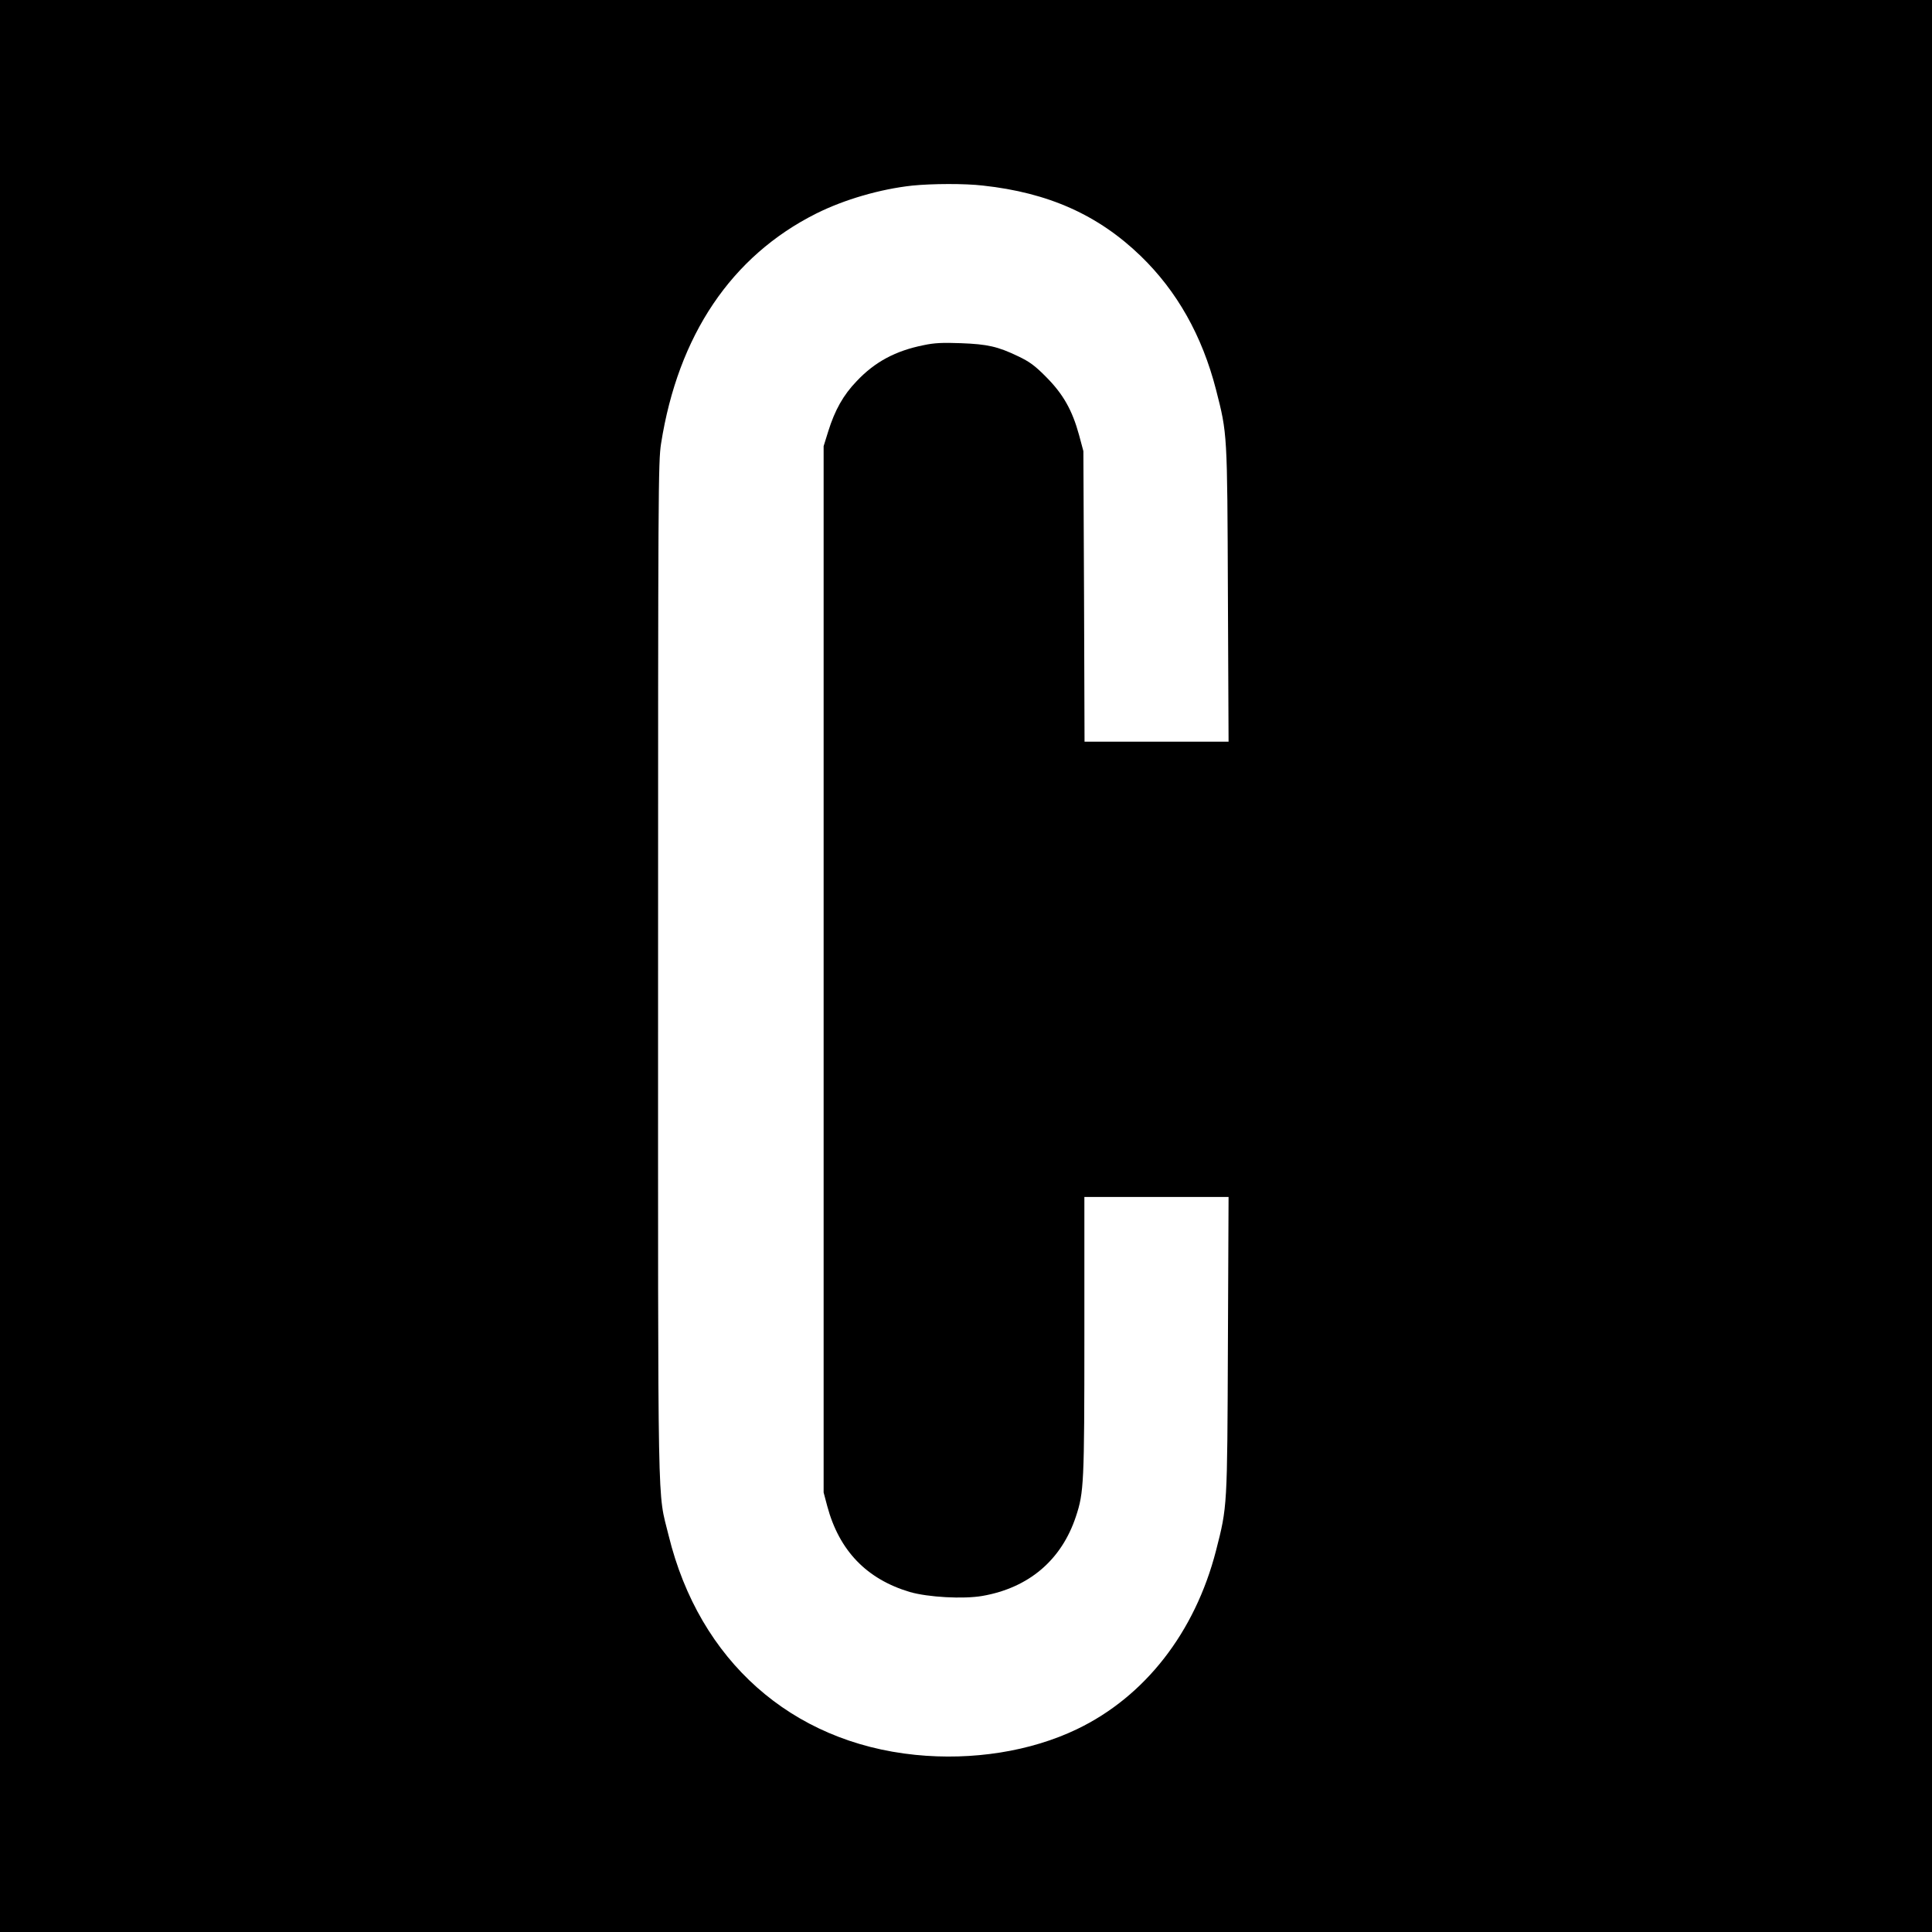
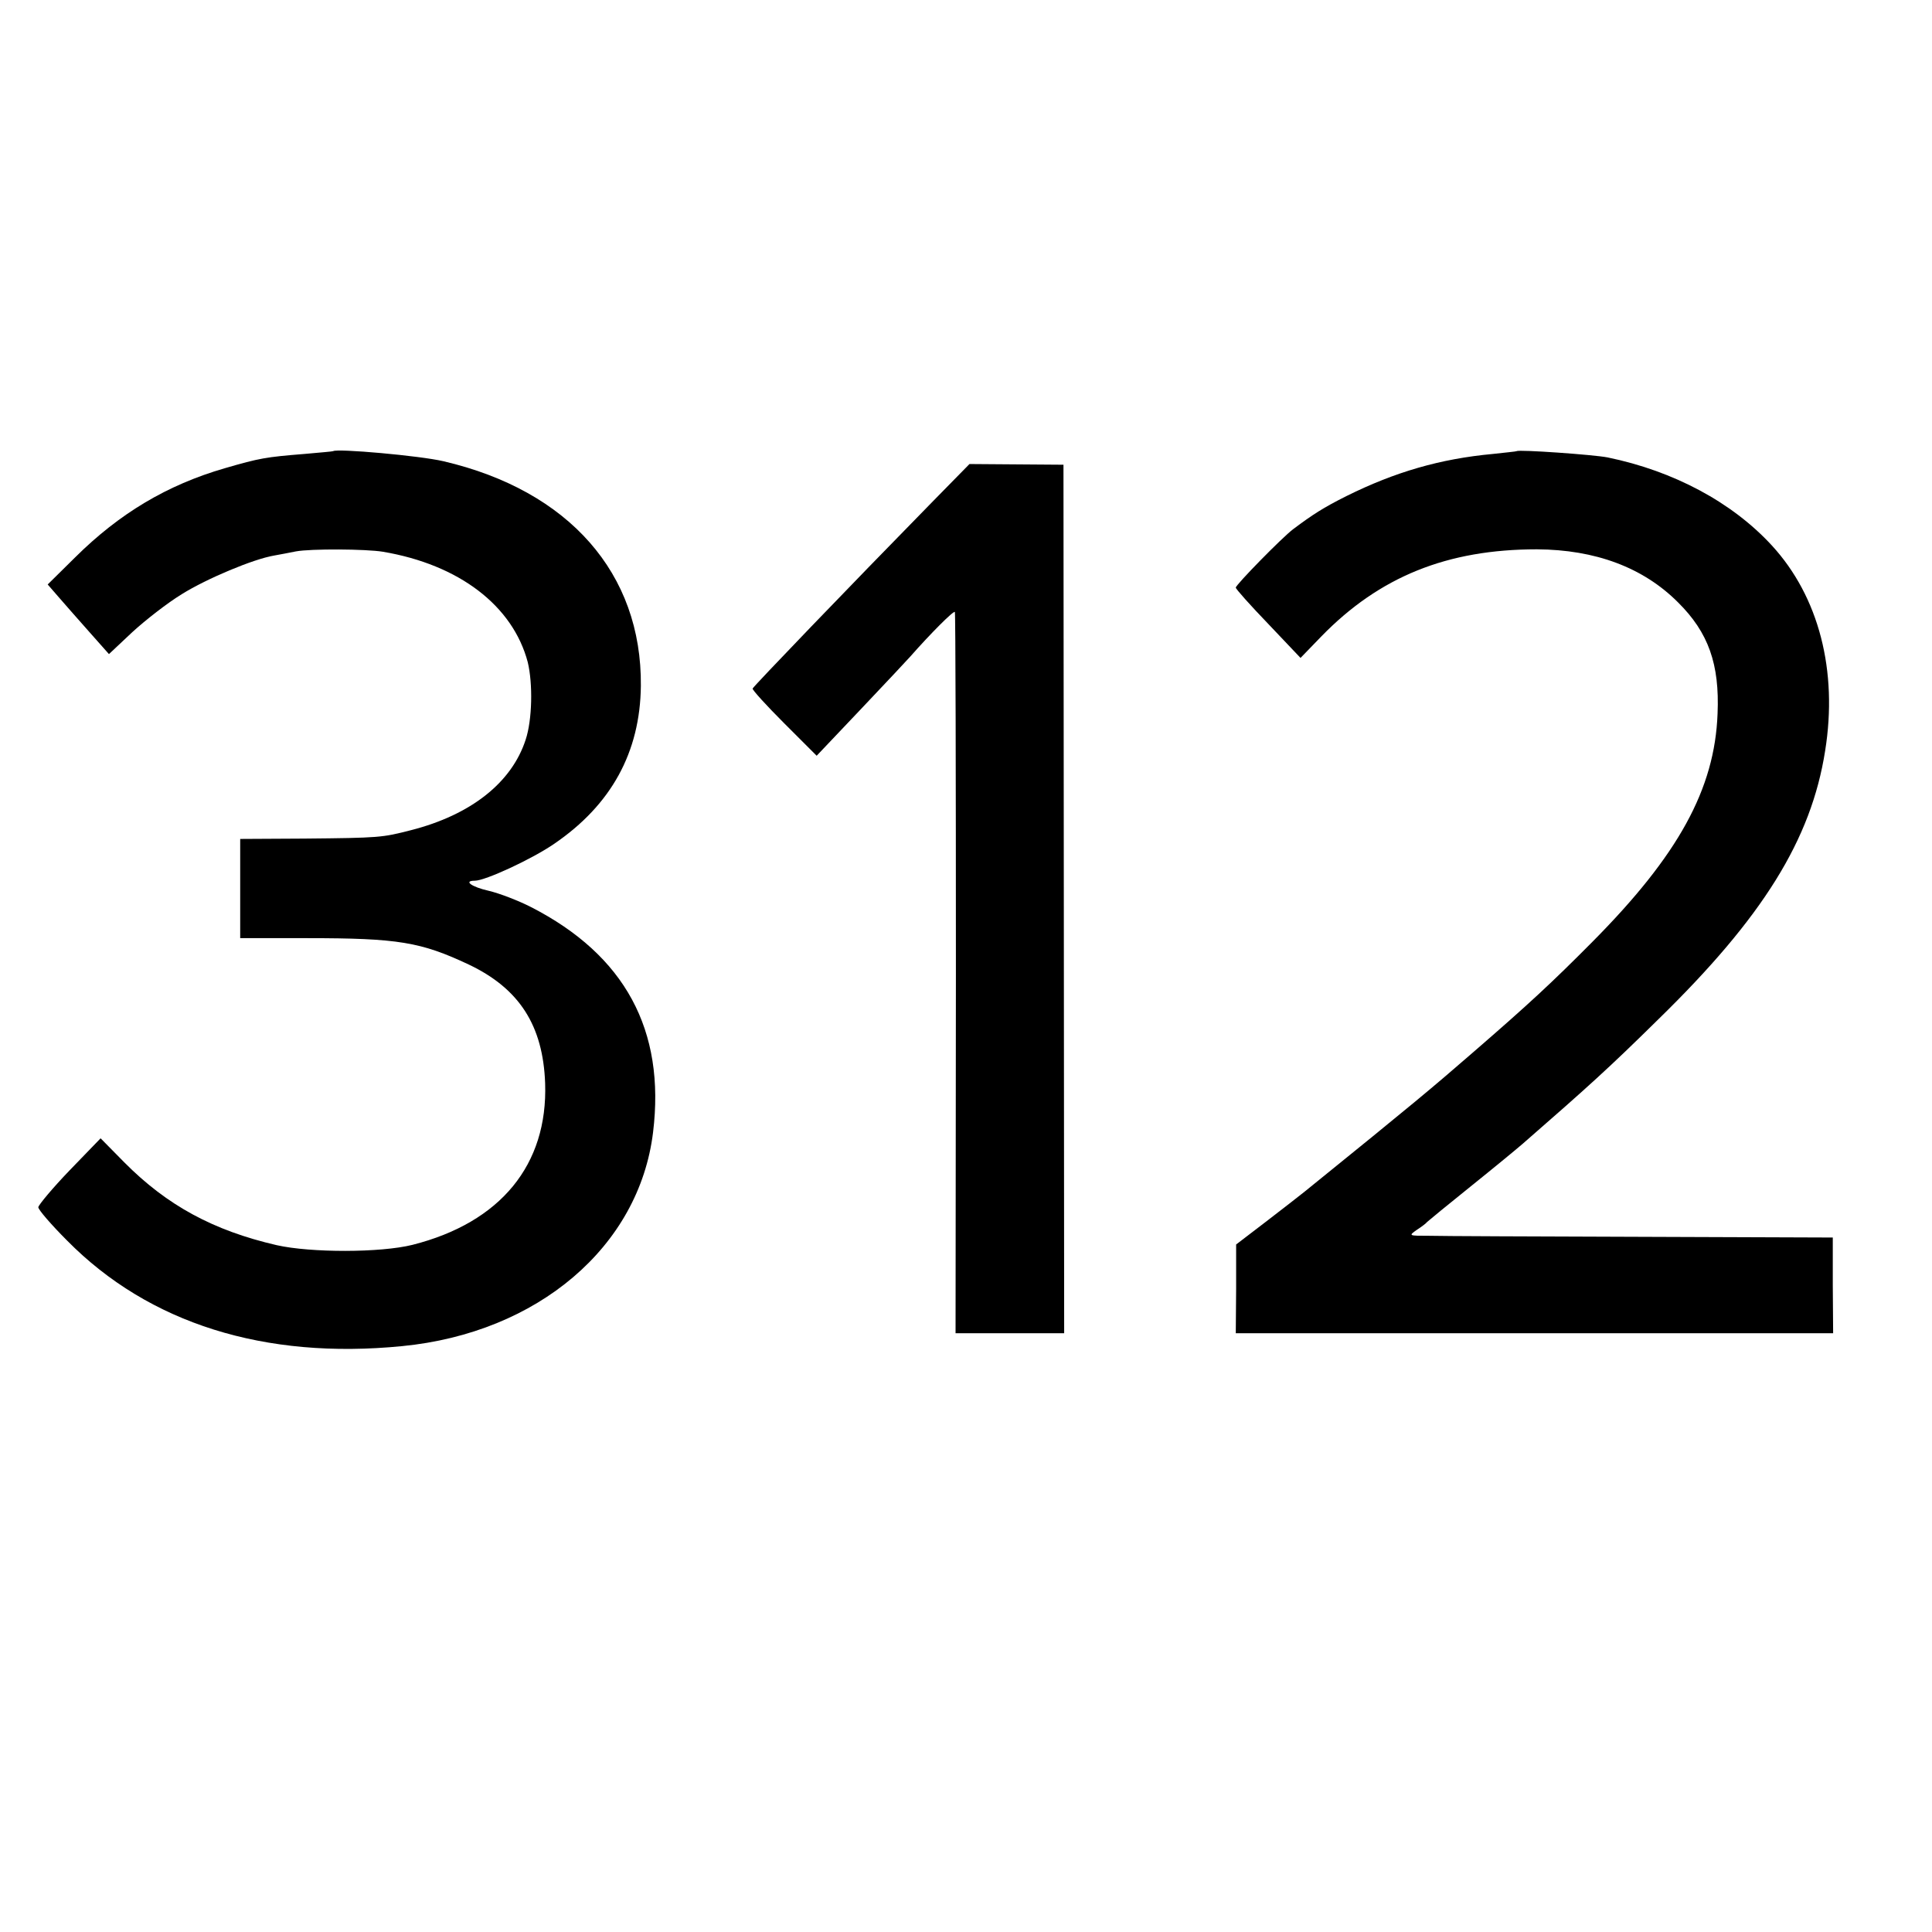
- <svg xmlns="http://www.w3.org/2000/svg" version="1.0" width="1167pt" height="1167pt" viewBox="0 0 1167 1167" preserveAspectRatio="xMidYMid meet">
-   <g transform="translate(0,1167) scale(0.1,-0.1)" fill="#000000" stroke="none">
-     <path d="M0 5835 l0 -5835 5835 0 5835 0 0 5835 0 5835 -5835 0 -5835 0 0 -5835z m5938 4714 c395 -43 695 -177 952 -425 220 -213 371 -481 455 -807 69 -270 68 -256 72 -1239 l4 -888 -435 0 -435 0 -3 878 -4 877 -26 97 c-41 150 -96 247 -197 349 -70 71 -102 94 -171 127 -123 59 -185 73 -346 79 -110 4 -160 2 -225 -12 -170 -34 -295 -101 -405 -218 -80 -83 -131 -174 -171 -302 l-28 -90 0 -3160 0 -3160 22 -83 c72 -268 237 -440 498 -518 110 -32 324 -44 439 -24 281 49 478 217 565 480 48 145 51 198 51 1093 l0 837 436 0 435 0 -4 -892 c-4 -989 -3 -975 -72 -1245 -127 -493 -429 -881 -840 -1078 -279 -134 -630 -190 -976 -155 -750 76 -1305 570 -1490 1324 -69 284 -64 16 -64 3416 0 2903 1 3071 18 3180 103 655 425 1133 937 1390 170 85 387 148 581 169 121 12 315 13 427 0z" />
+ <svg xmlns="http://www.w3.org/2000/svg" version="1.0" width="555pt" height="555pt" viewBox="0 0 555 555" preserveAspectRatio="xMidYMid meet">
+   <g transform="translate(0,555) scale(0.1,-0.1)" fill="#000000" stroke="none">
+     <path d="M957 4254 c-1 -1 -38 -4 -82 -8 -112 -9 -129 -12 -229 -41 -166 -48 -303 -130 -430 -256 l-79 -78 33 -38 c18 -21 58 -66 88 -100 l55 -62 67 63 c37 34 101 84 142 109 72 45 206 101 265 111 16 3 44 8 63 12 43 8 202 7 250 -1 219 -37 373 -155 416 -317 15 -62 13 -166 -6 -223 -40 -123 -157 -216 -330 -260 -82 -21 -89 -22 -307 -24 l-183 -1 0 -142 0 -143 193 0 c261 0 326 -11 464 -76 145 -69 213 -175 219 -341 8 -234 -128 -400 -381 -464 -92 -23 -292 -23 -390 -1 -182 42 -315 114 -438 238 l-68 69 -89 -92 c-49 -51 -89 -99 -90 -106 0 -7 37 -50 83 -96 235 -238 567 -342 962 -303 390 38 681 286 721 614 36 294 -81 509 -350 647 -37 19 -92 40 -122 47 -49 11 -74 29 -40 29 30 0 164 62 228 106 164 112 247 263 249 454 3 323 -207 561 -567 645 -68 16 -306 37 -317 29z" />
+     <path d="M4357 4254 c-1 -1 -32 -4 -68 -8 -152 -14 -282 -52 -421 -121 -66 -33 -97 -53 -153 -95 -32 -24 -165 -160 -165 -168 0 -4 42 -51 93 -104 l93 -98 59 61 c168 173 363 251 620 251 168 -1 305 -52 405 -152 88 -87 120 -178 114 -320 -8 -217 -113 -407 -359 -655 -117 -118 -184 -180 -341 -316 -121 -105 -166 -143 -486 -402 -15 -12 -65 -51 -112 -87 l-85 -65 0 -127 -1 -128 858 0 858 0 -1 138 0 137 -550 2 c-303 1 -577 2 -610 3 -59 0 -59 0 -35 17 14 9 27 19 30 23 3 3 59 49 125 102 66 53 134 109 150 123 188 164 247 217 390 358 299 292 438 515 478 770 37 230 -18 443 -153 590 -114 124 -282 214 -472 253 -41 8 -255 23 -261 18z" />
+     <path d="M2680 4110 c-245 -250 -515 -531 -518 -538 -1 -4 40 -49 91 -100 l93 -93 130 137 c71 75 134 142 139 148 59 67 125 133 128 128 2 -4 3 -472 3 -1039 l-1 -1033 156 0 156 0 -1 1247 -1 1248 -135 1 -135 1 -105 -107z" />
  </g>
</svg>
